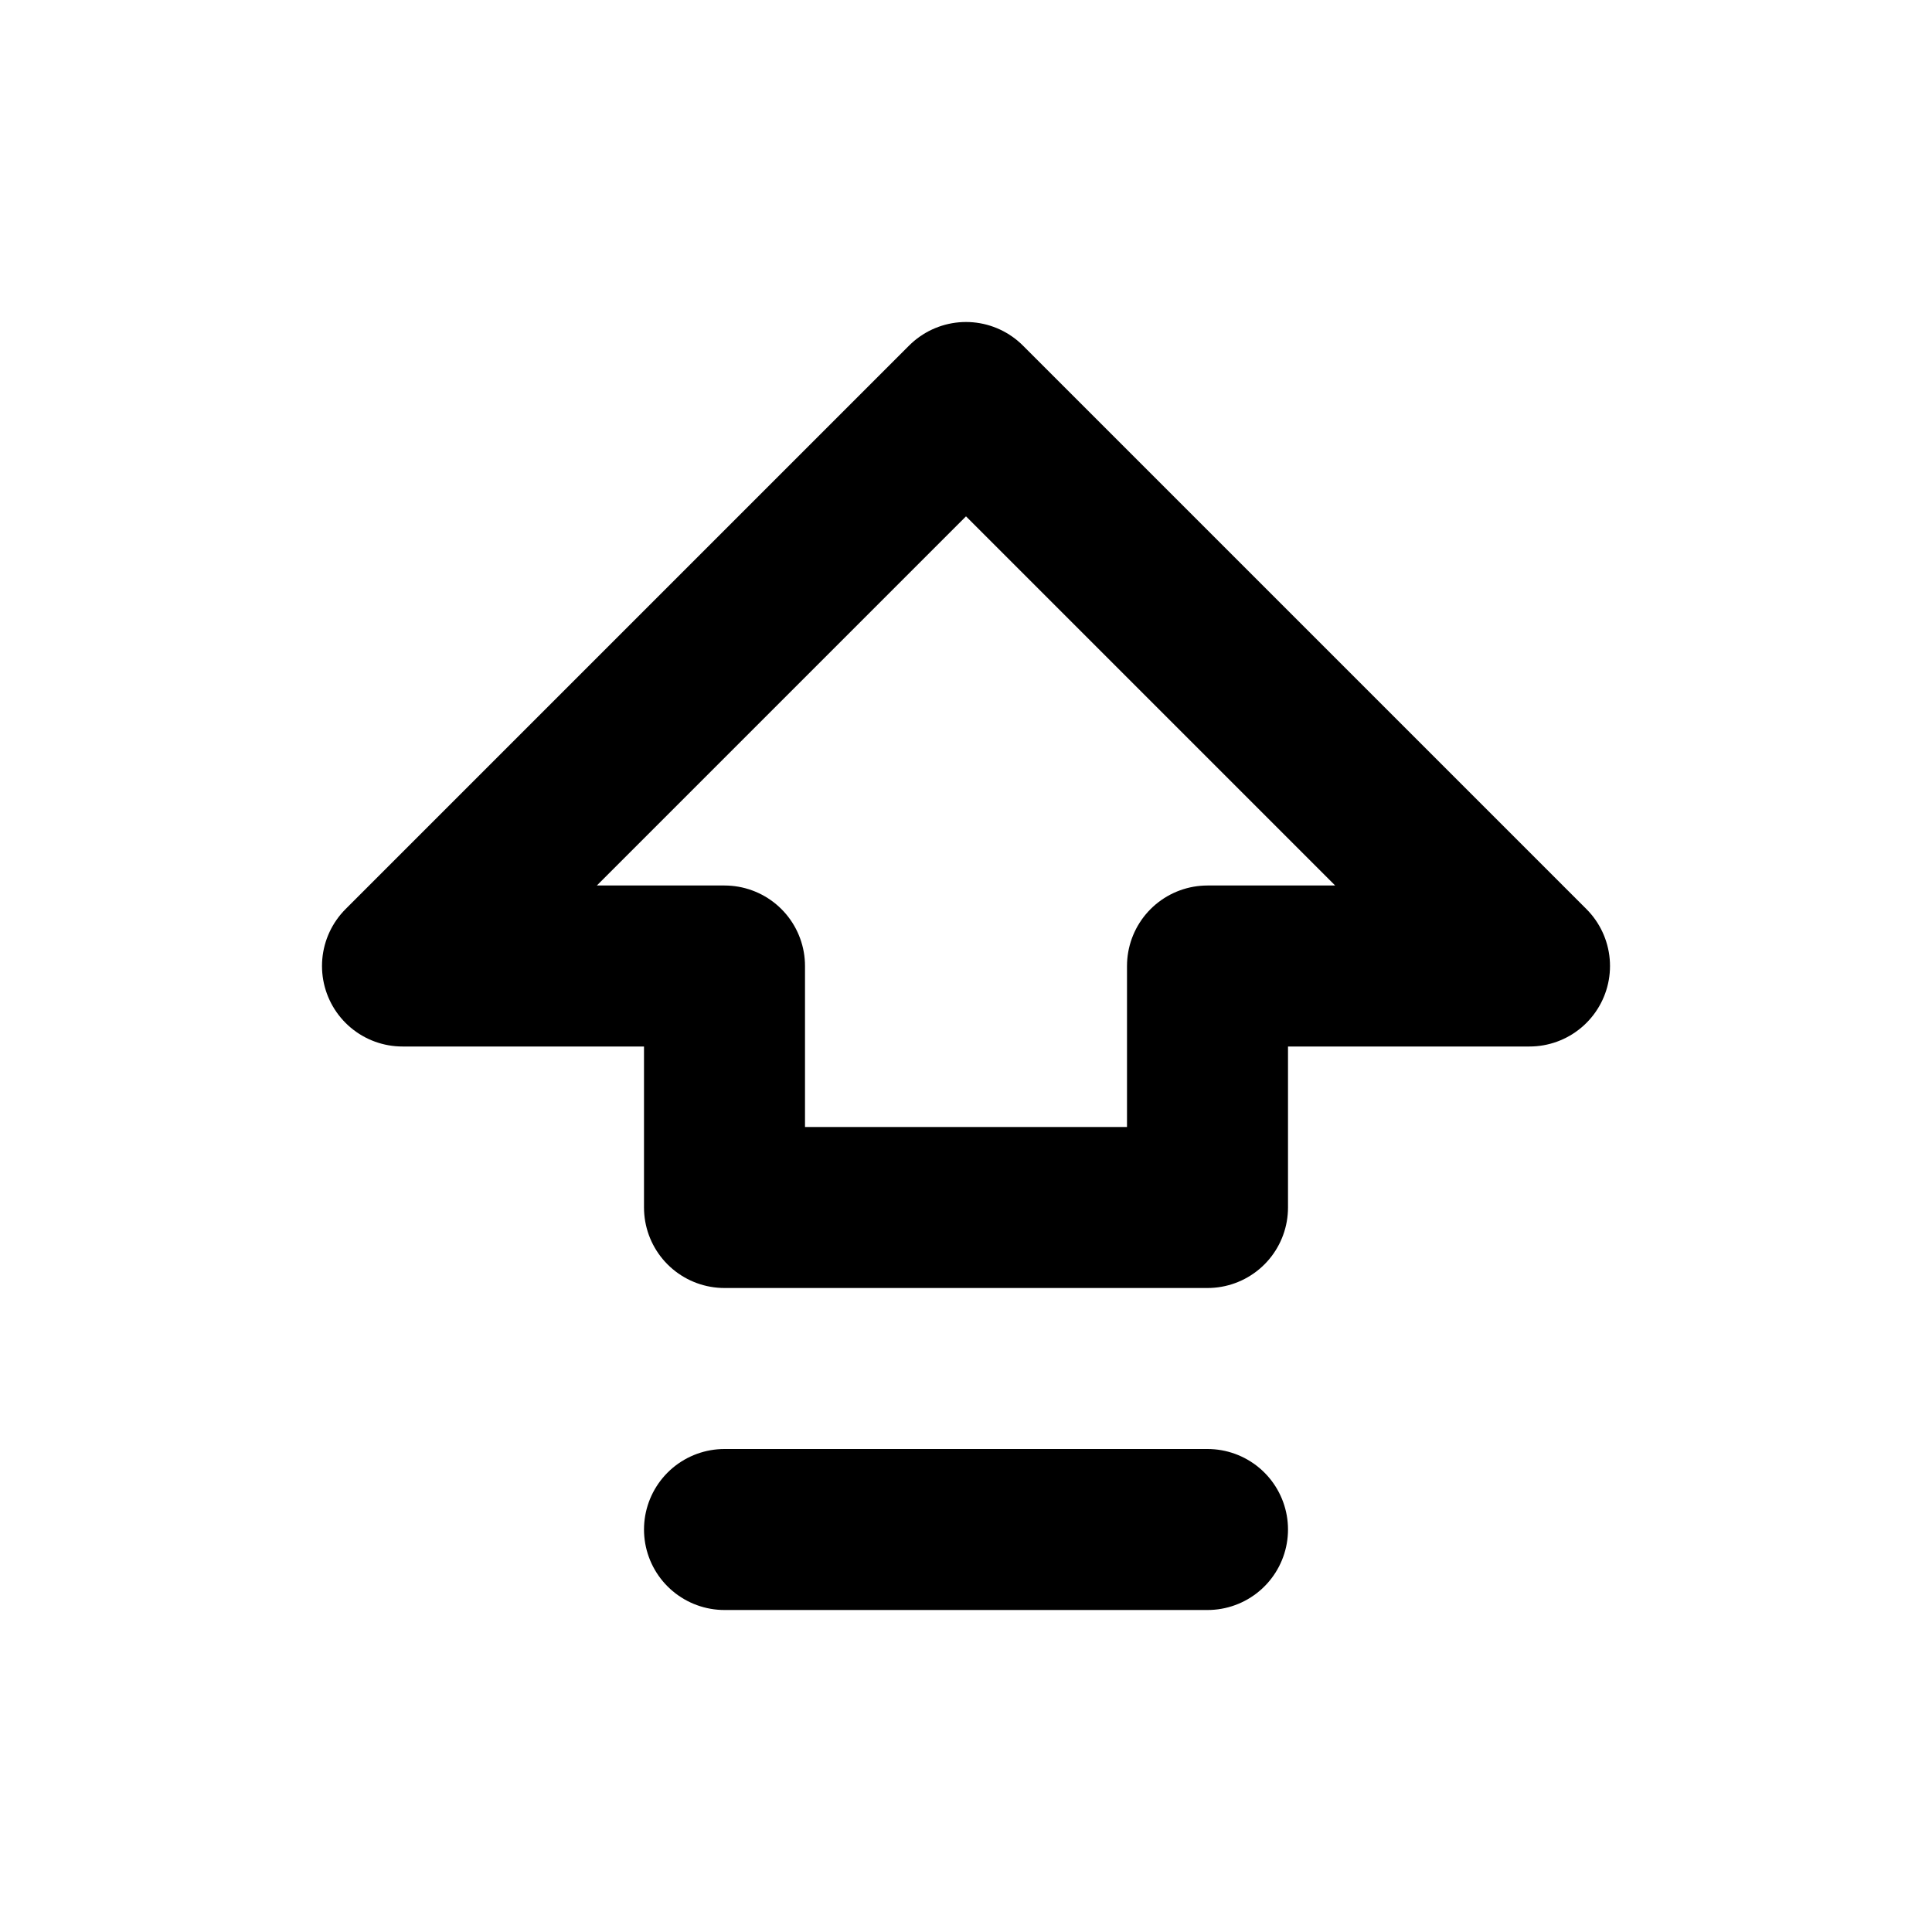
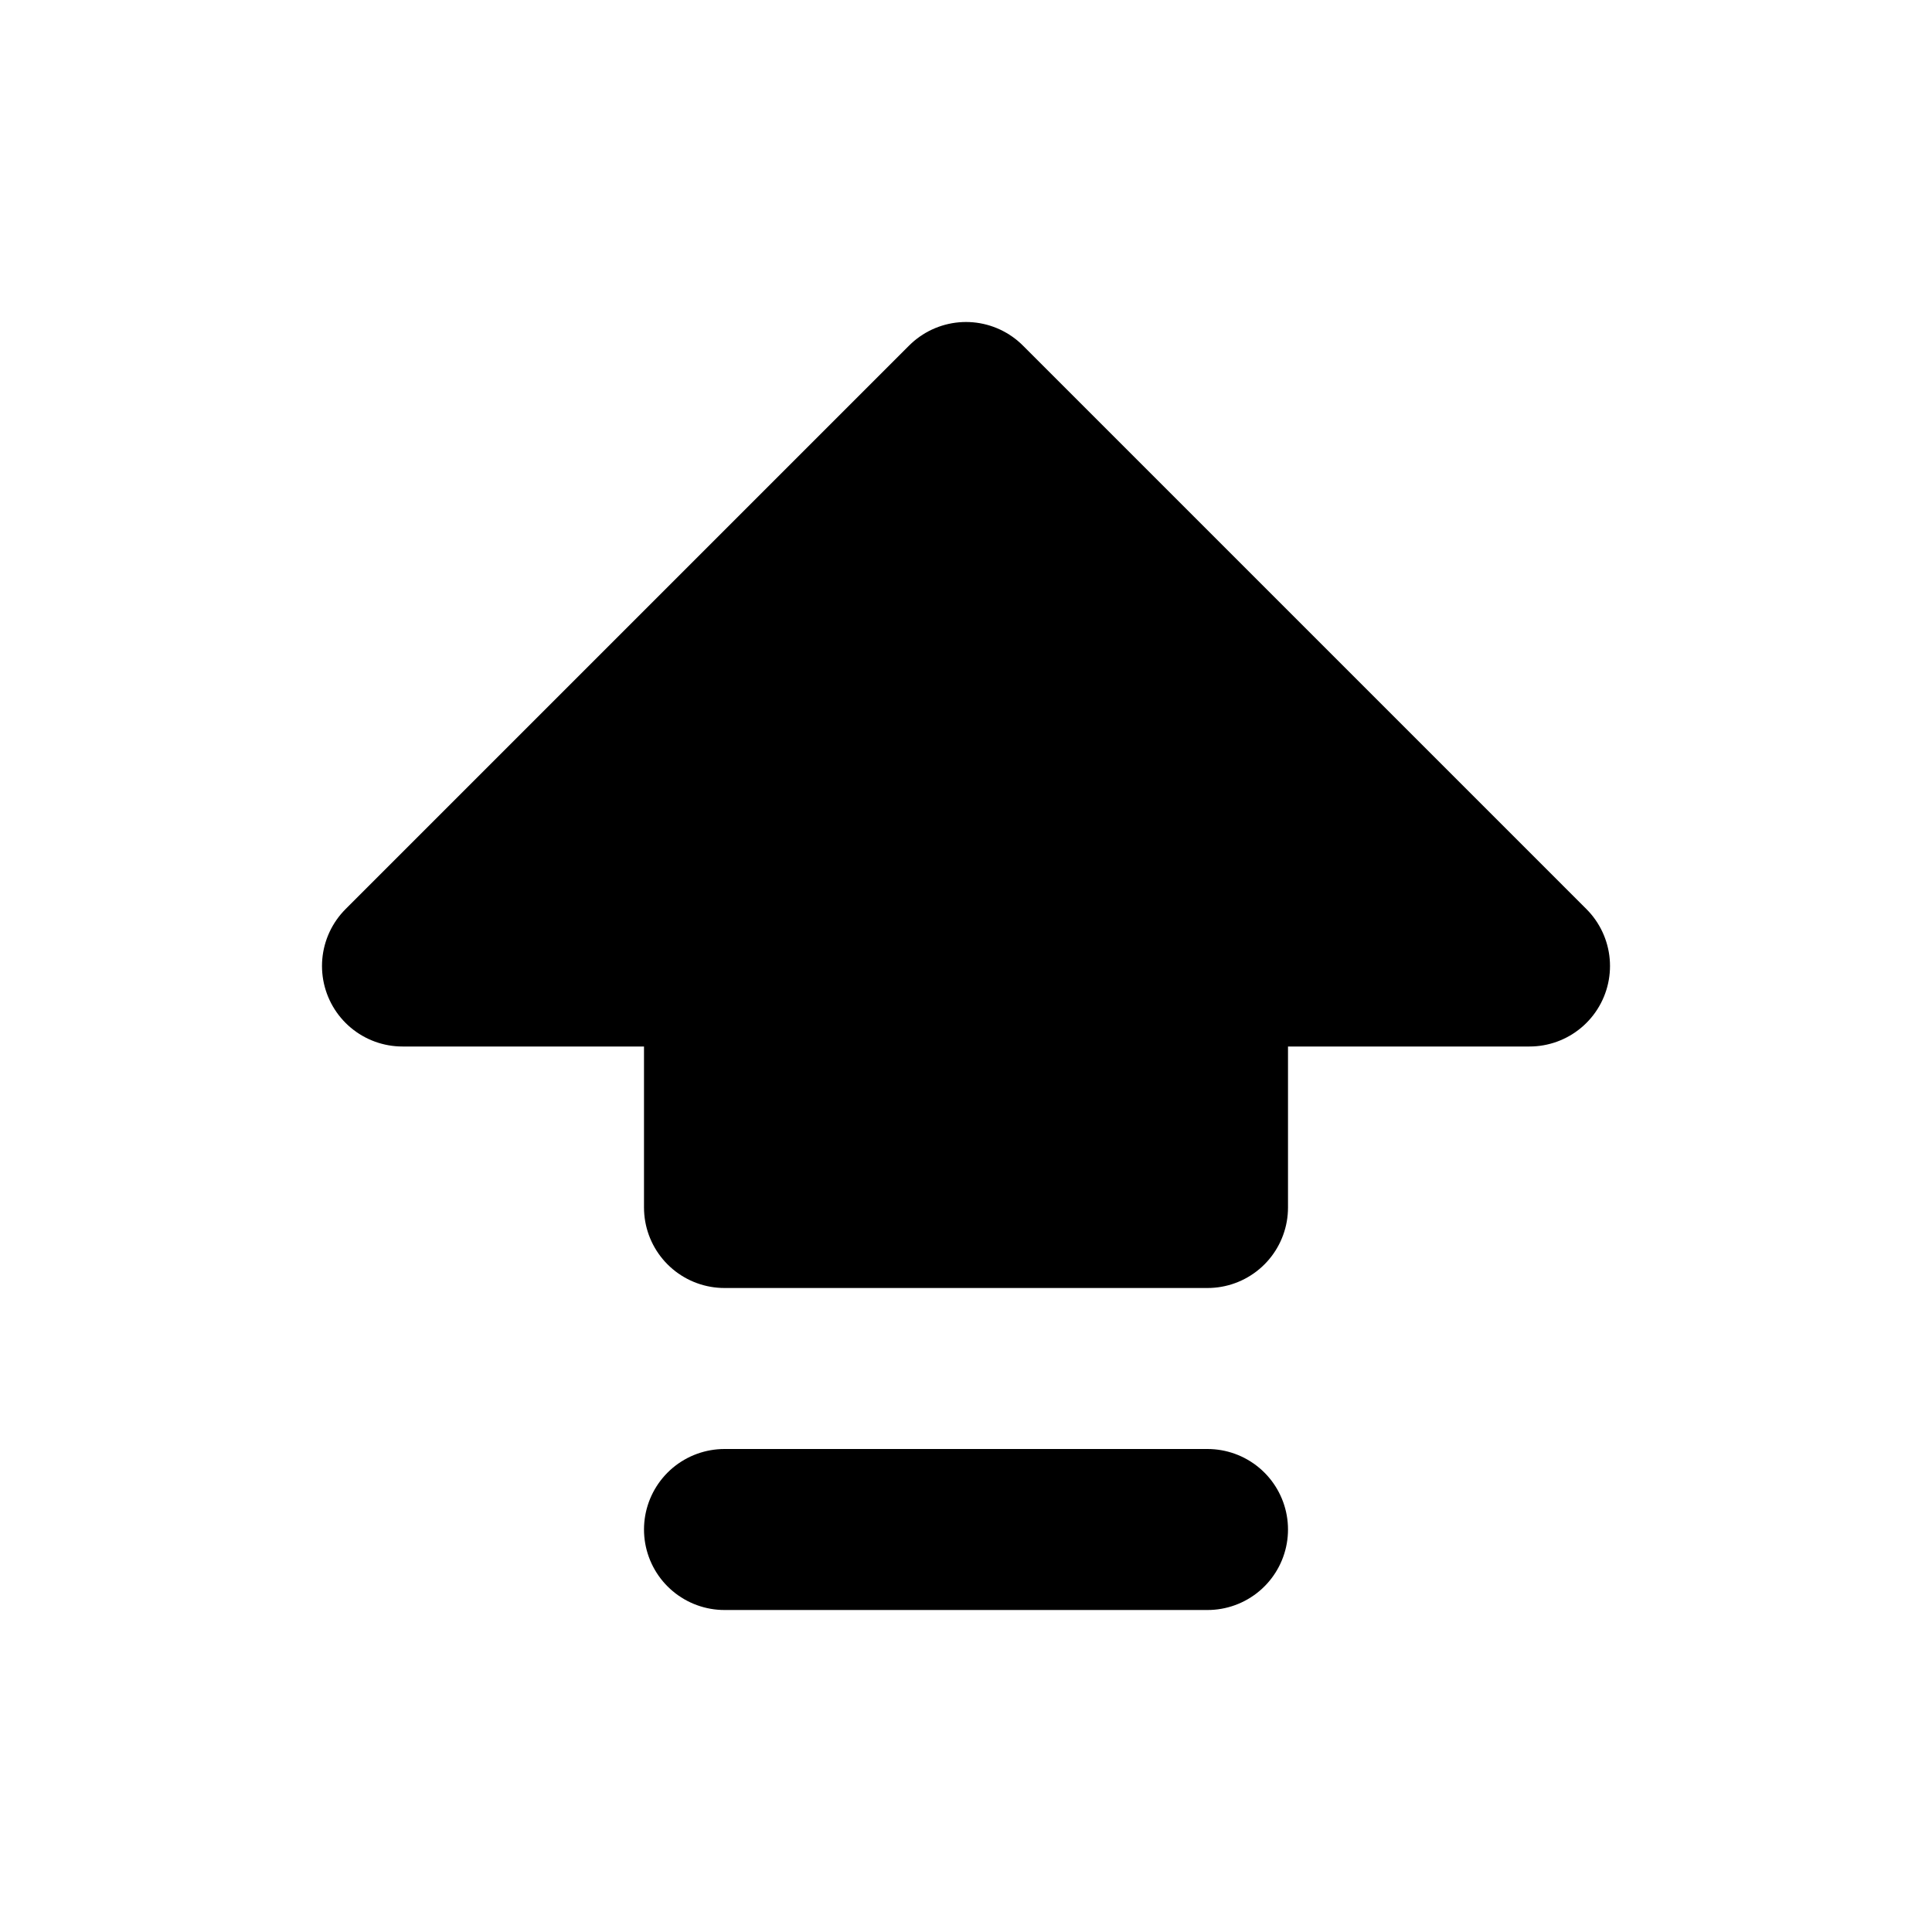
- <svg xmlns="http://www.w3.org/2000/svg" width="24" height="24" viewBox="0 0 24 24" fill="none" stroke="currentColor" stroke-width="2" stroke-linecap="round" stroke-linejoin="round" class="lucide lucide-arrow-big-up-dash">
+ <svg xmlns="http://www.w3.org/2000/svg" width="24" height="24" viewBox="0 0 24 24" fill="#000" stroke="currentColor" stroke-width="2" stroke-linecap="round" stroke-linejoin="round" class="lucide lucide-arrow-big-up-dash">
  <path d="M9 19h6" />
  <path d="M9 15v-3H5l7-7 7 7h-4v3H9z" />
</svg>
